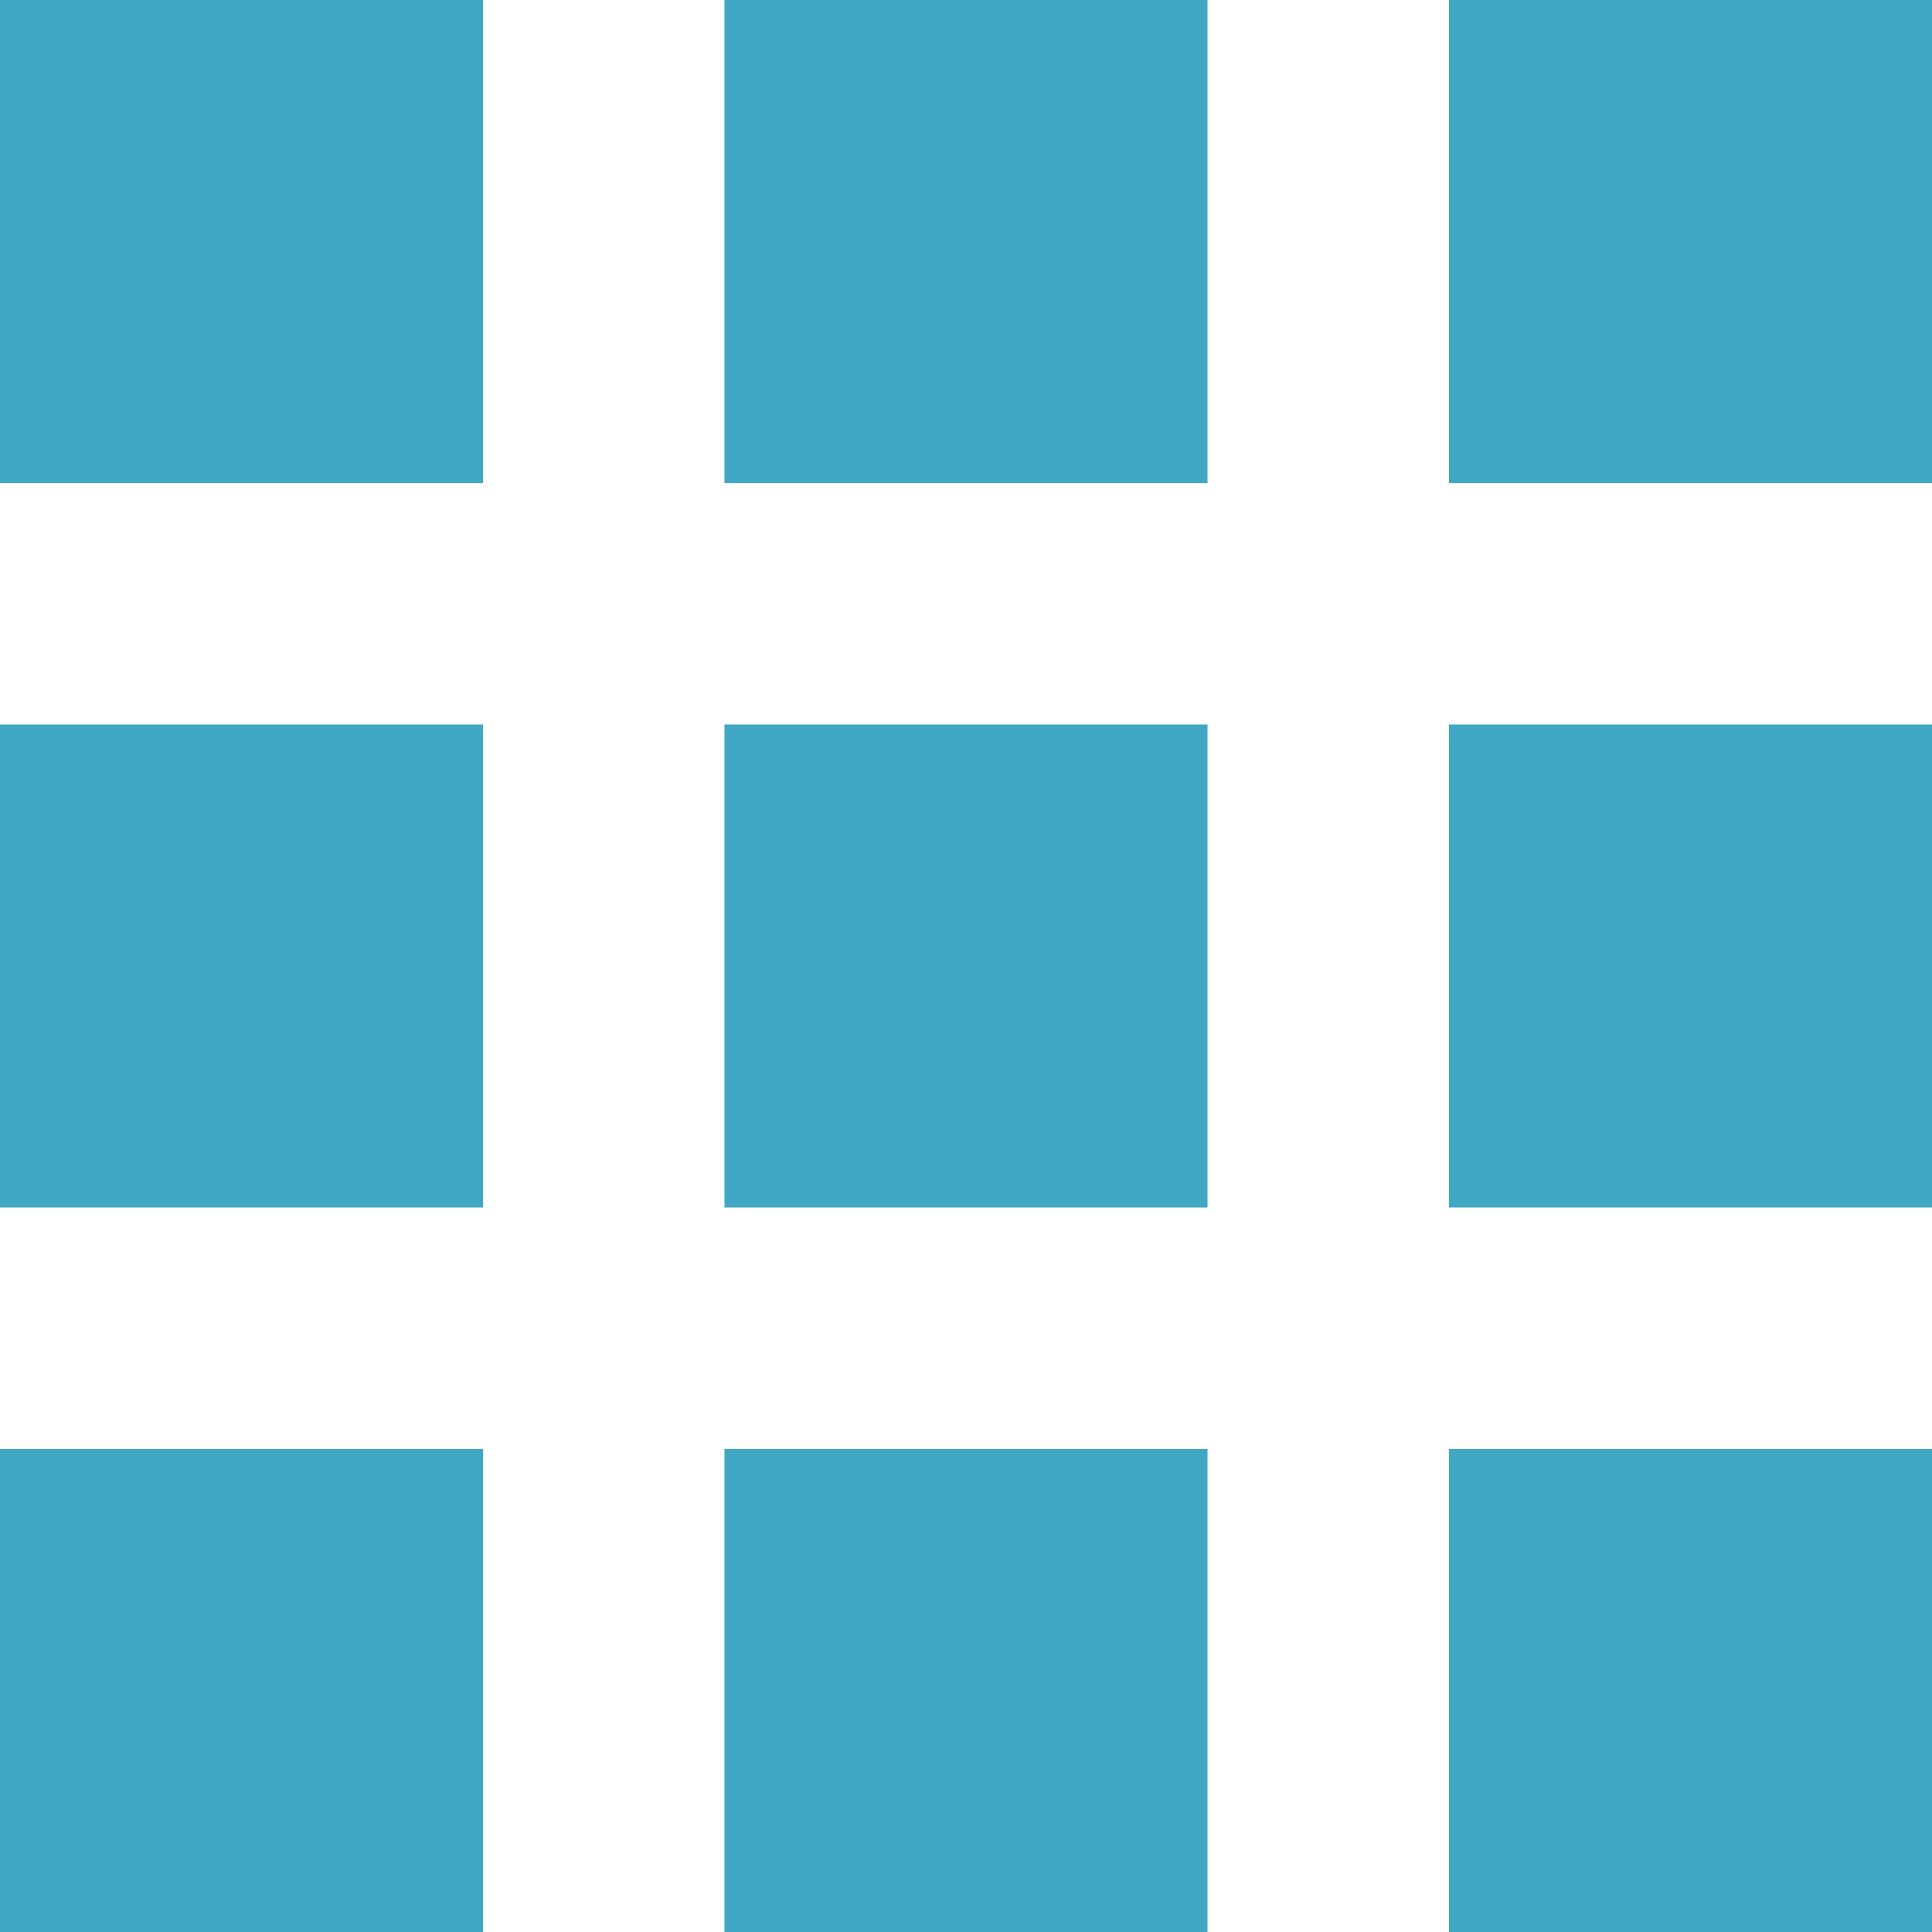
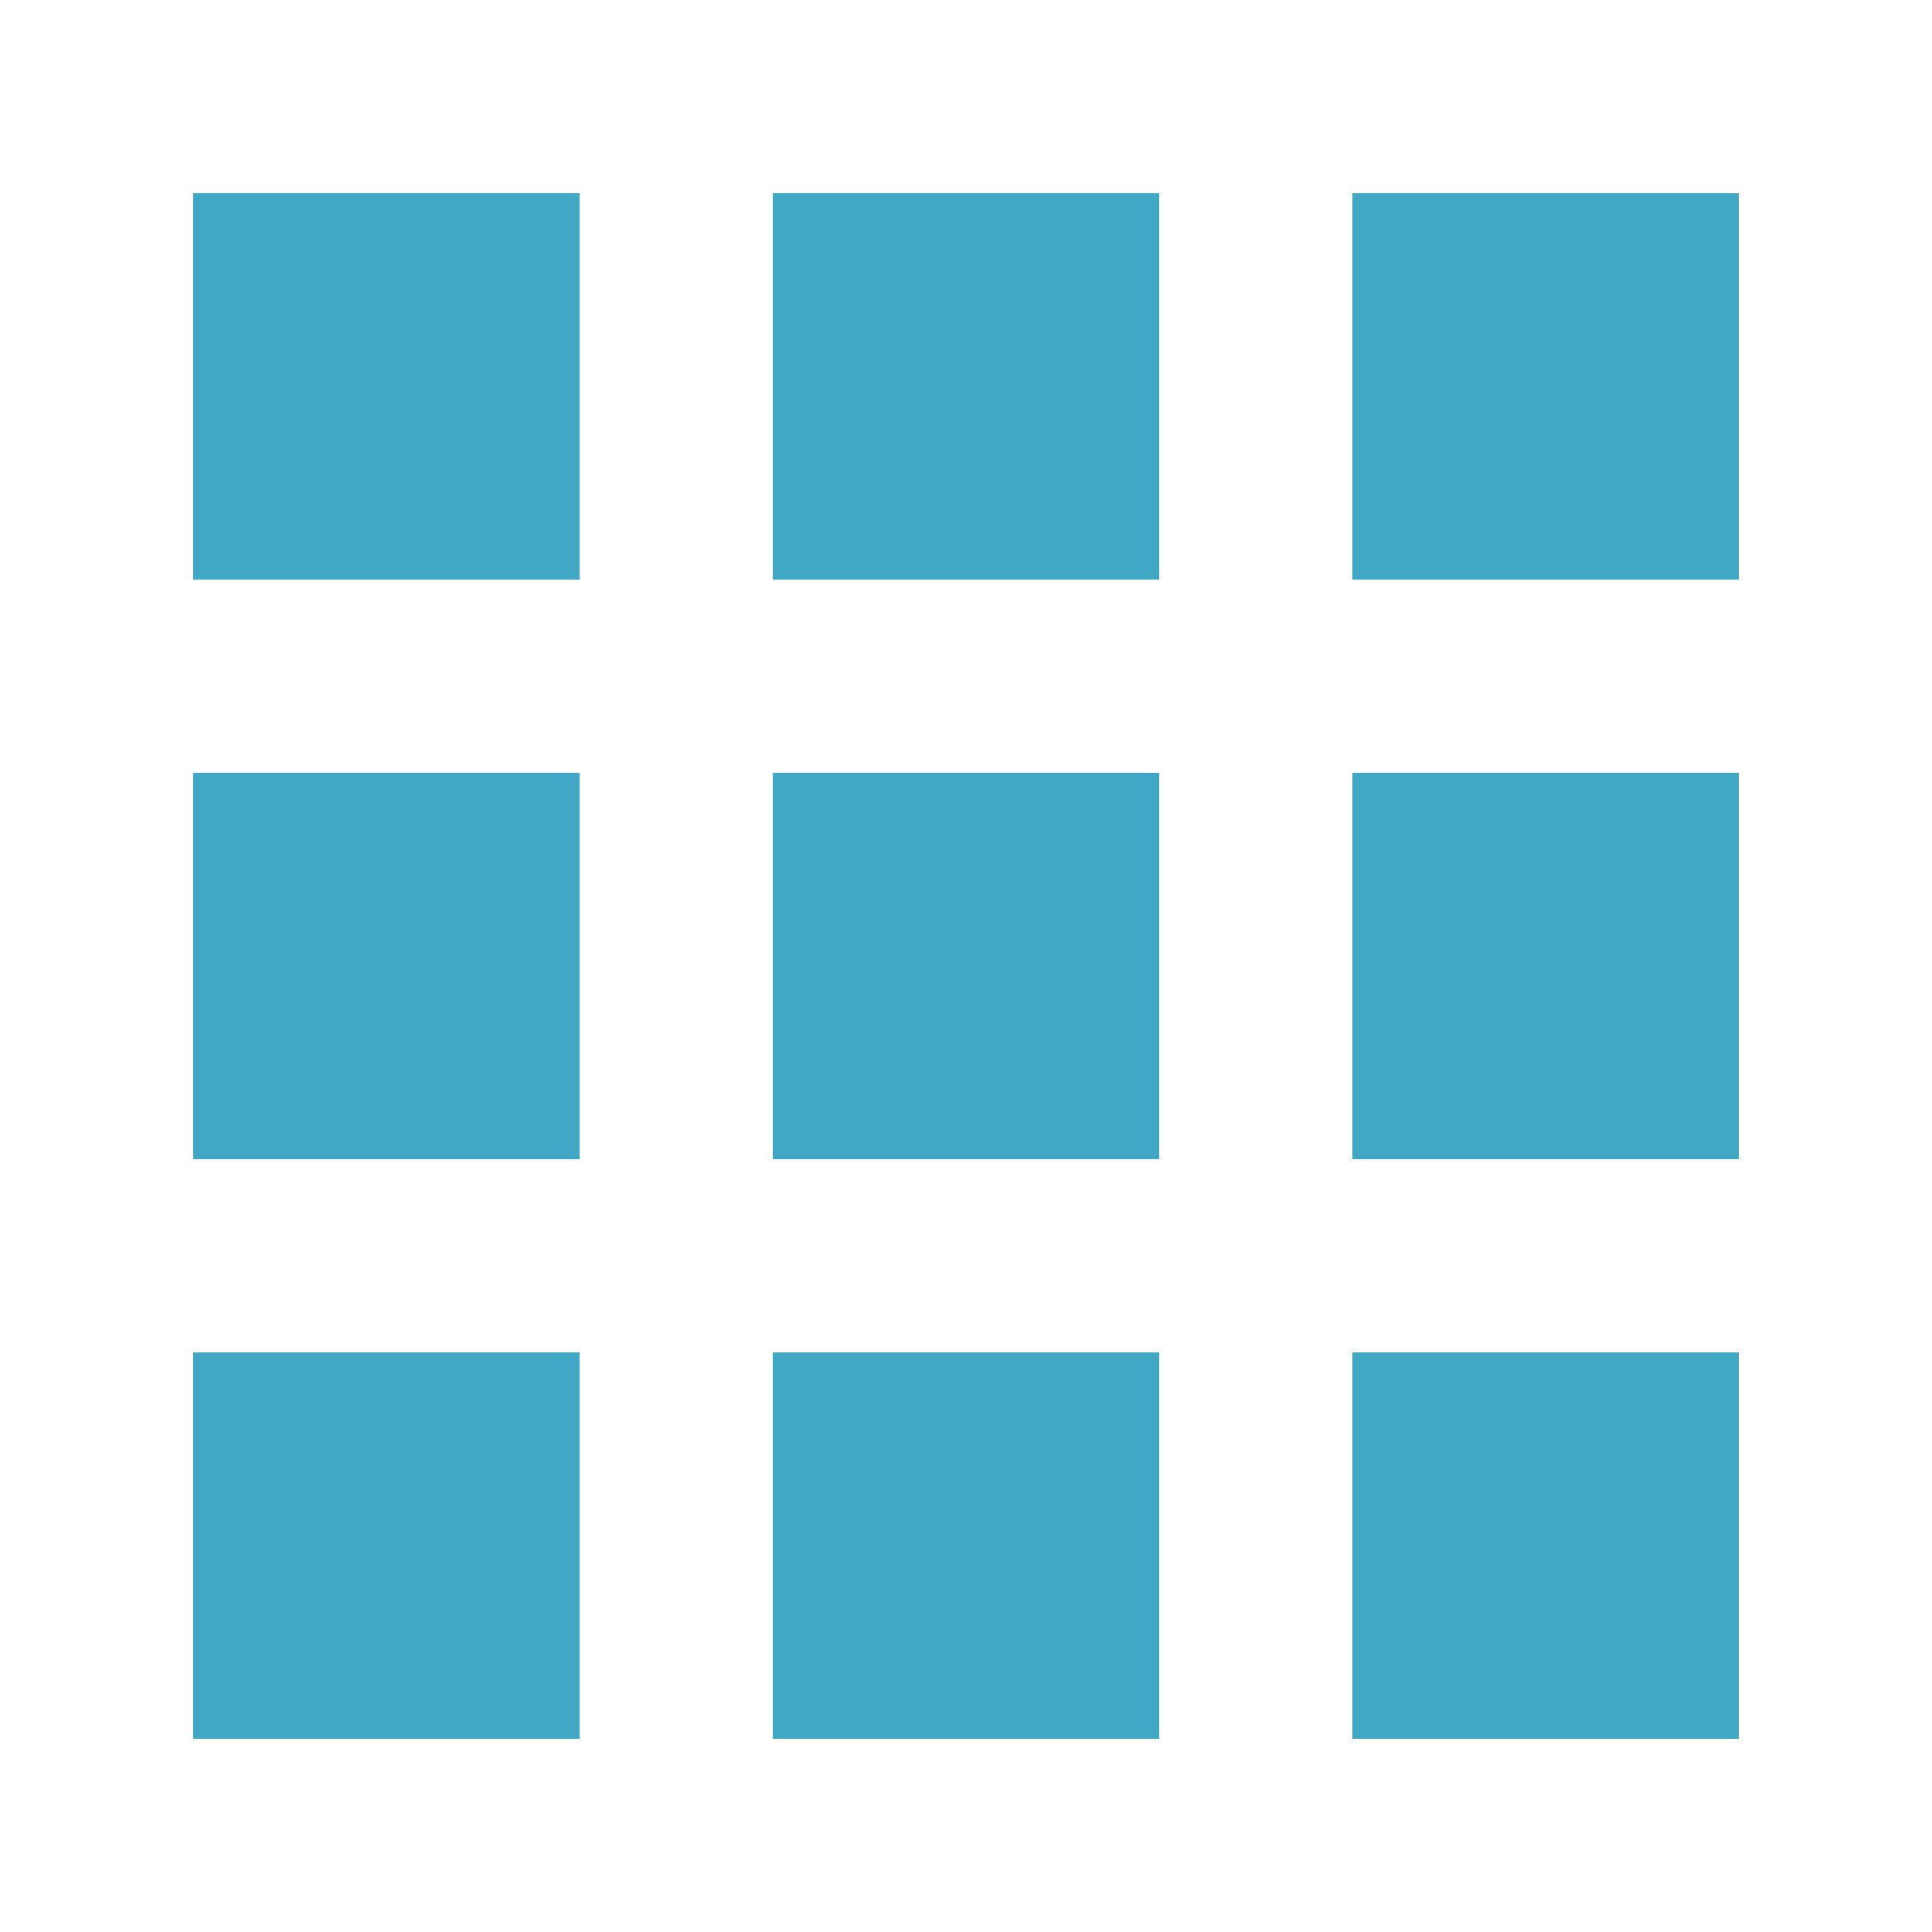
- <svg xmlns="http://www.w3.org/2000/svg" fill="#40a8c4" width="64px" height="64px" viewBox="0 0 16 16">
+ <svg xmlns="http://www.w3.org/2000/svg" fill="#40a8c4" width="24px" height="24px" viewBox="-2 -2 20 20">
  <path d="M0 0h4v4H0V0zm0 6h4v4H0V6zm0 6h4v4H0v-4zM6 0h4v4H6V0zm0 6h4v4H6V6zm0 6h4v4H6v-4zm6-12h4v4h-4V0zm0 6h4v4h-4V6zm0 6h4v4h-4v-4z" fill-rule="evenodd" />
</svg>
